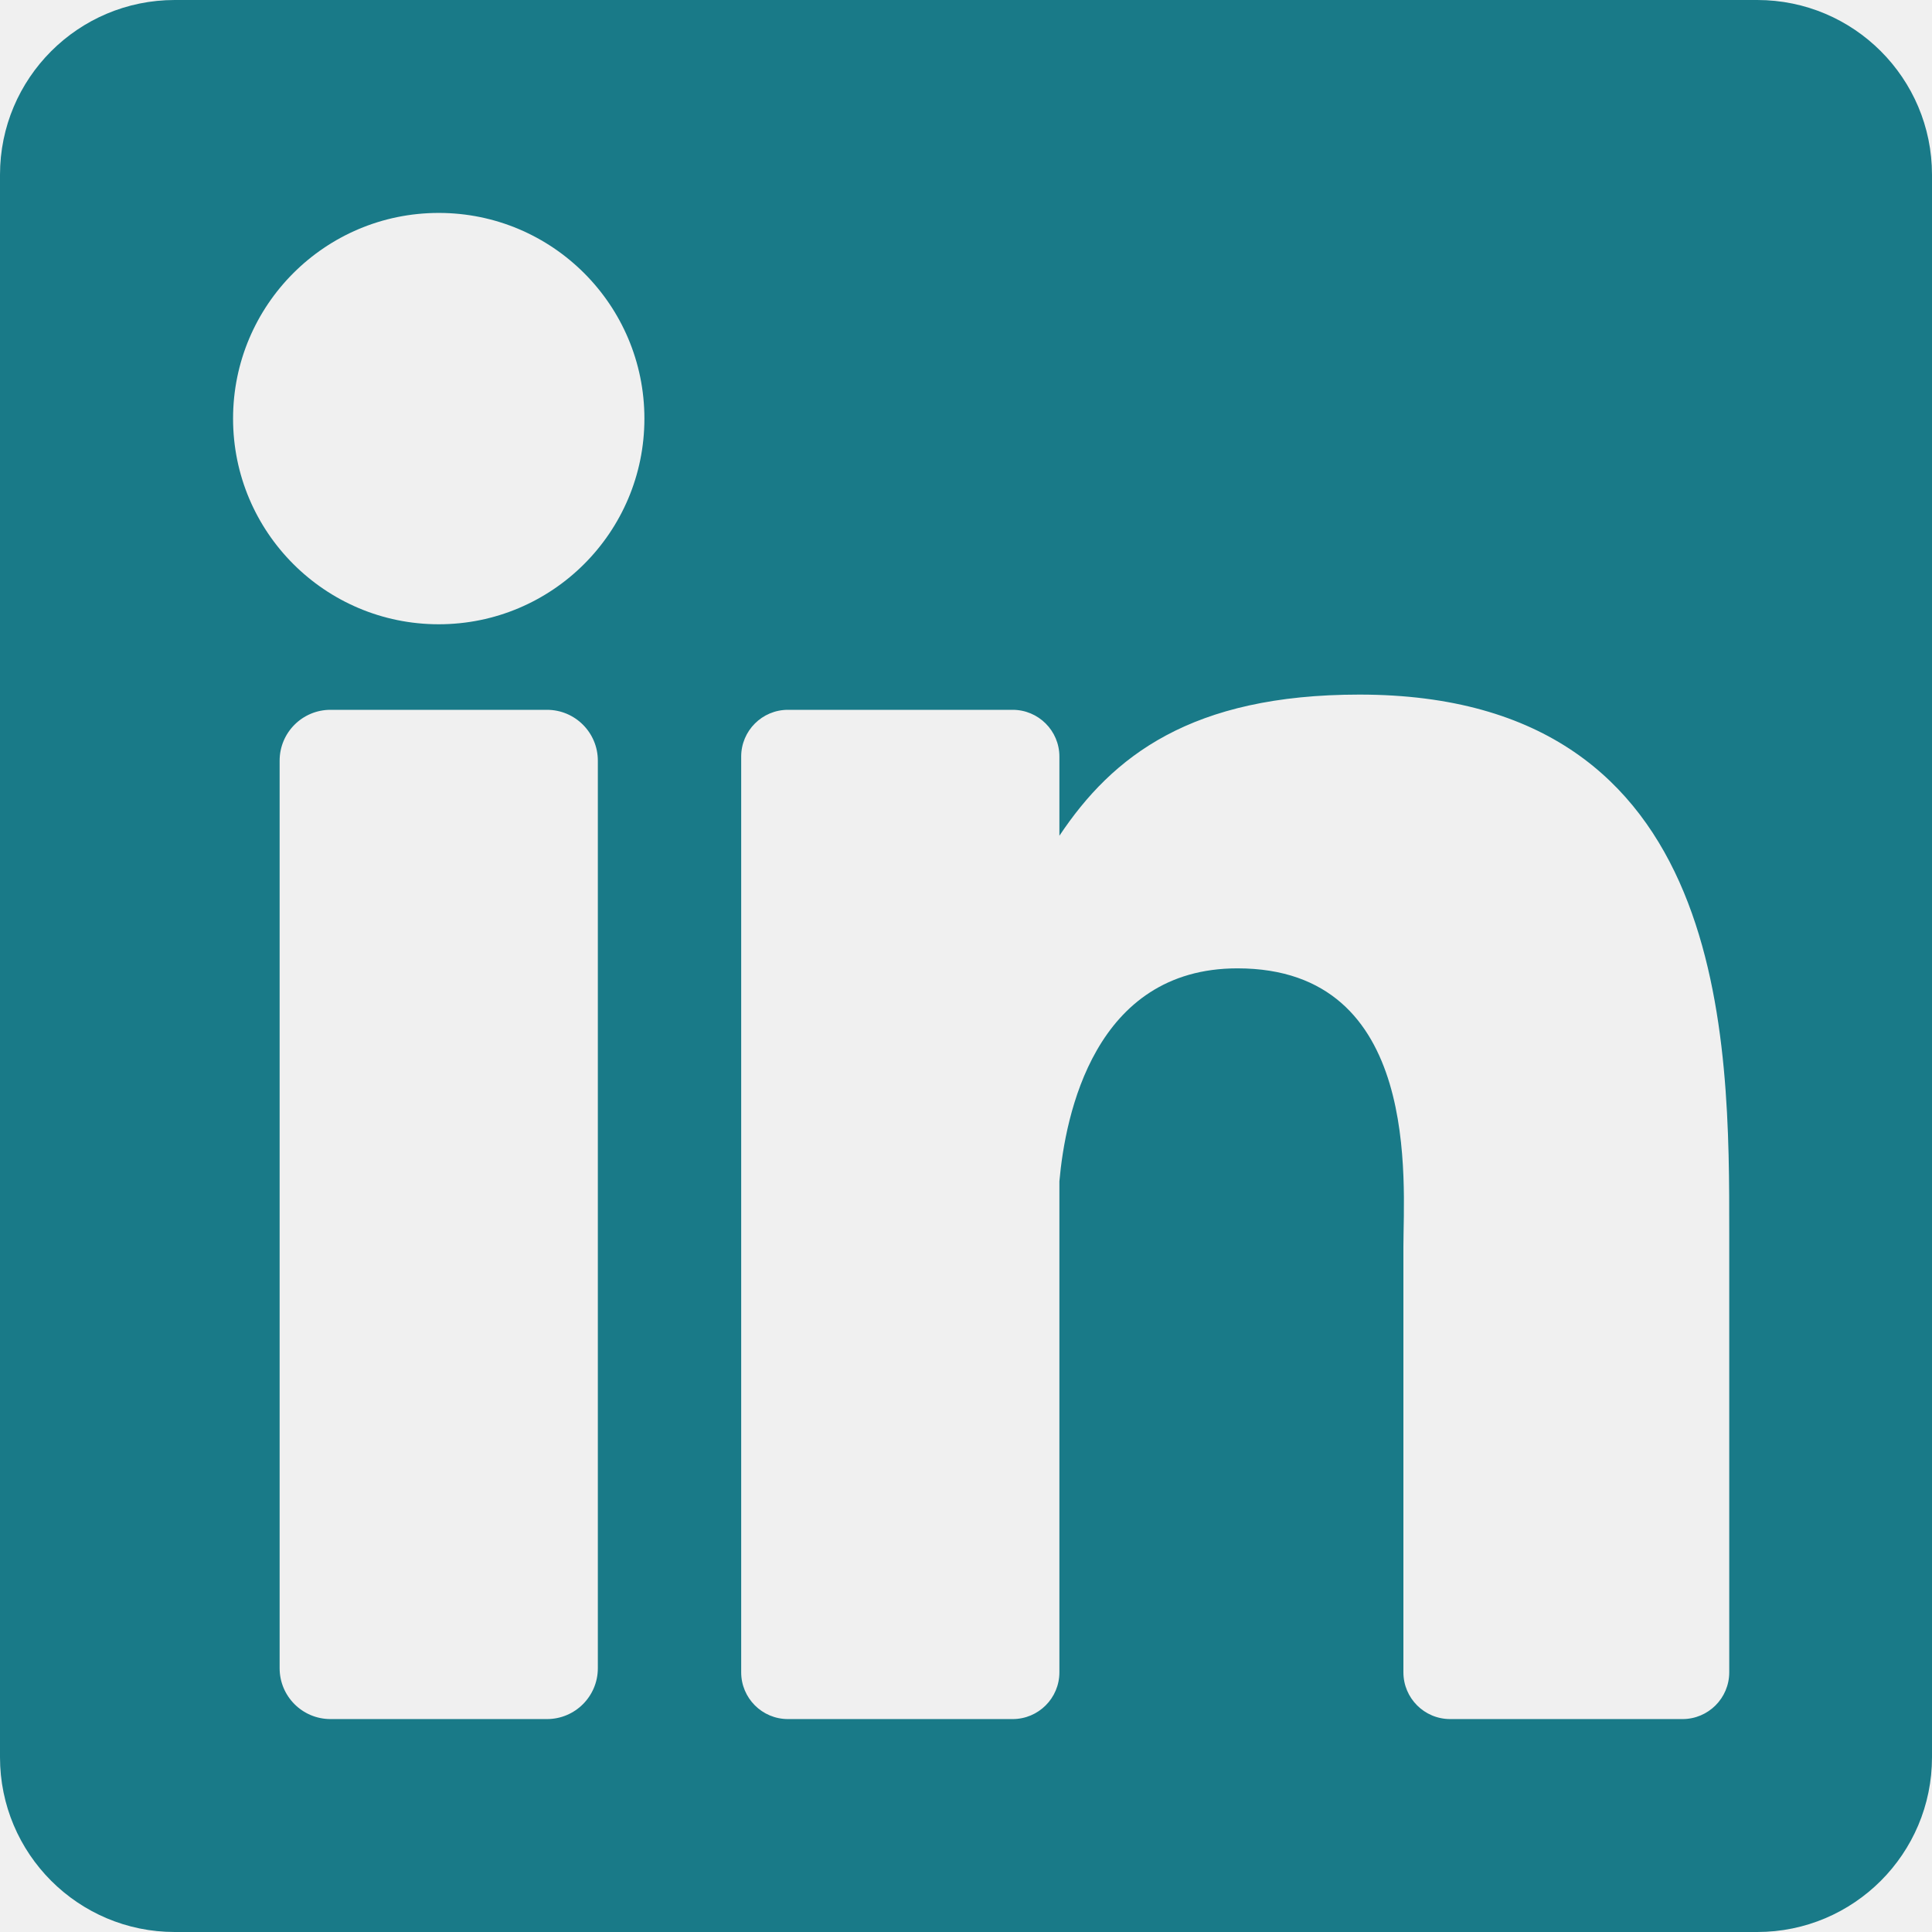
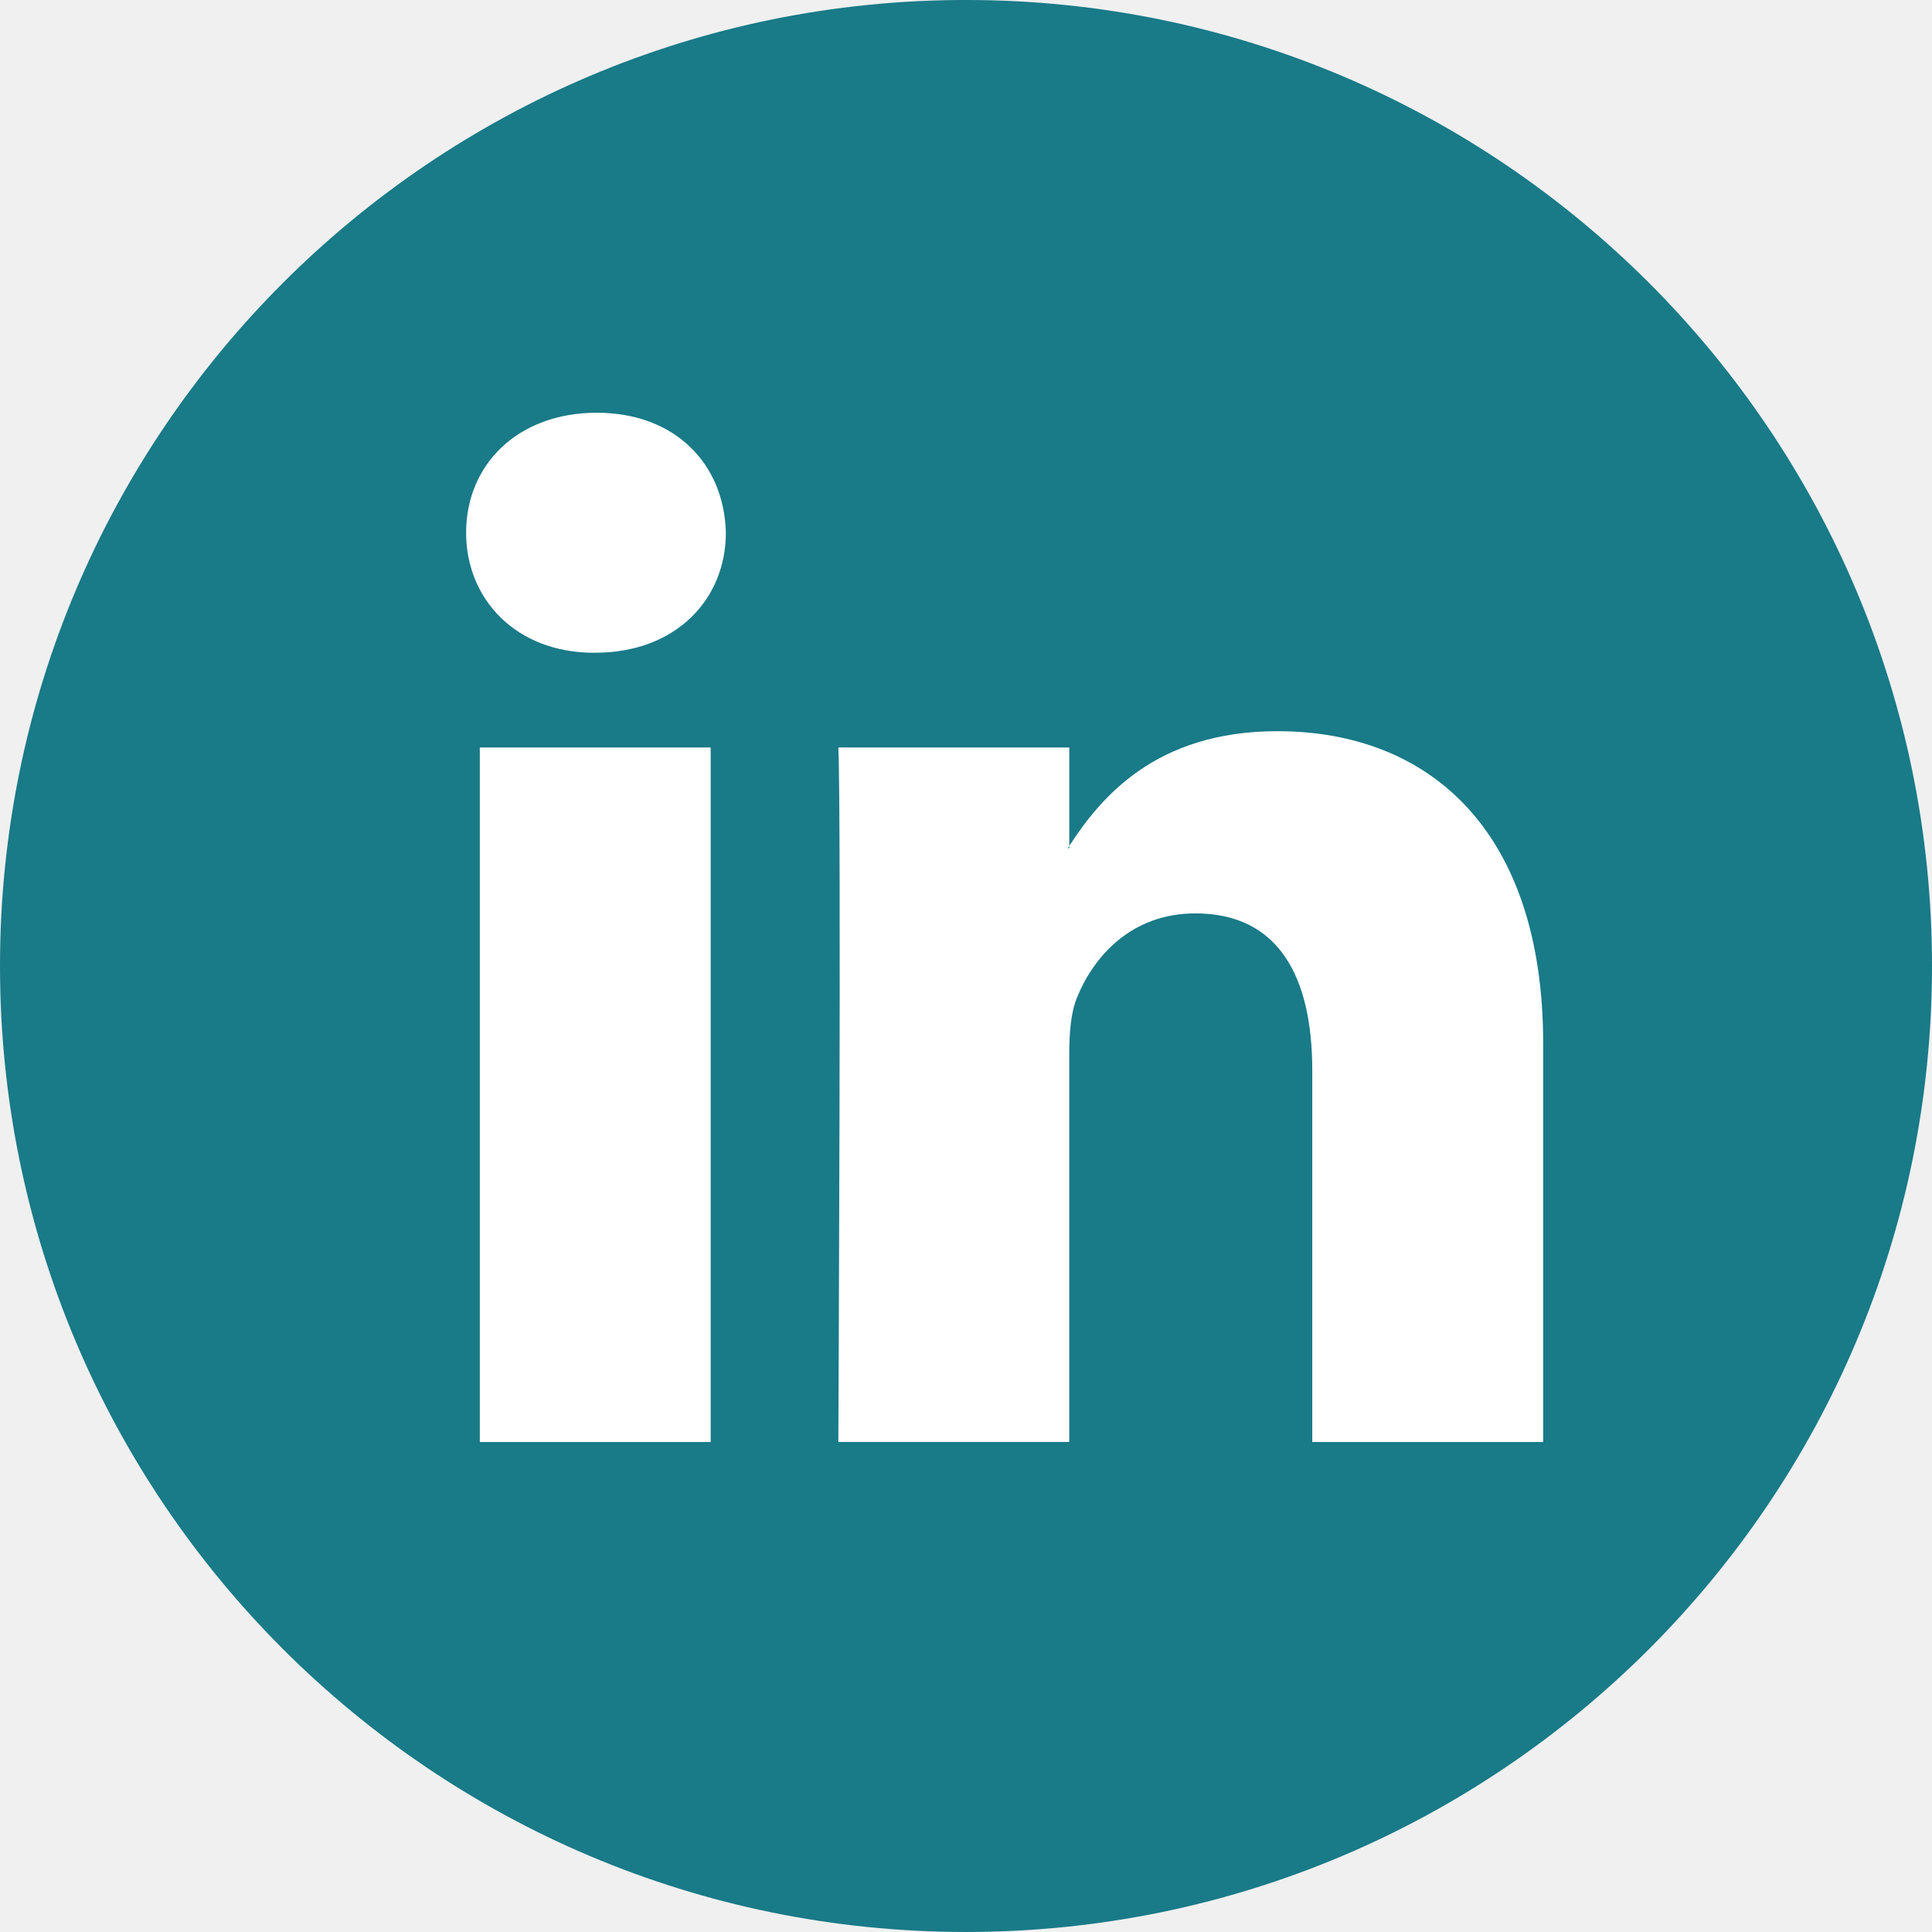
- <svg xmlns="http://www.w3.org/2000/svg" version="1.1" id="Layer_1" x="0px" y="0px" viewBox="0 0 382 382" style="enable-background:new 0 0 382 382;" xml:space="preserve">
-   <path style="fill:#197a88;" d="M347.445,0H34.555C15.471,0,0,15.471,0,34.555v312.889C0,366.529,15.471,382,34.555,382h312.889  C366.529,382,382,366.529,382,347.444V34.555C382,15.471,366.529,0,347.445,0z M118.207,329.844c0,5.554-4.502,10.056-10.056,10.056  H65.345c-5.554,0-10.056-4.502-10.056-10.056V150.403c0-5.554,4.502-10.056,10.056-10.056h42.806  c5.554,0,10.056,4.502,10.056,10.056V329.844z M86.748,123.432c-22.459,0-40.666-18.207-40.666-40.666S64.289,42.1,86.748,42.1  s40.666,18.207,40.666,40.666S109.208,123.432,86.748,123.432z M341.91,330.654c0,5.106-4.14,9.246-9.246,9.246H286.73  c-5.106,0-9.246-4.14-9.246-9.246v-84.168c0-12.556,3.683-55.021-32.813-55.021c-28.309,0-34.051,29.066-35.204,42.11v97.079  c0,5.106-4.139,9.246-9.246,9.246h-44.426c-5.106,0-9.246-4.14-9.246-9.246V149.593c0-5.106,4.14-9.246,9.246-9.246h44.426  c5.106,0,9.246,4.14,9.246,9.246v15.655c10.497-15.753,26.097-27.912,59.312-27.912c73.552,0,73.131,68.716,73.131,106.472  L341.91,330.654L341.91,330.654z" />
+ <svg xmlns="http://www.w3.org/2000/svg" version="1.1" id="Capa_1" x="0px" y="0px" viewBox="0 0 112.196 112.196" style="enable-background:new 0 0 112.196 112.196;" xml:space="preserve">
+   <g>
+     <circle style="fill:#197a88;" cx="56.098" cy="56.097" r="56.098" />
+     <g>
+       <path style="fill:#FFFFFF; fill-opacity:1" d="M89.616,60.611v23.128H76.207V62.161c0-5.418-1.936-9.118-6.791-9.118    c-3.705,0-5.906,2.491-6.878,4.903c-0.353,0.862-0.444,2.059-0.444,3.268v22.524H48.684c0,0,0.18-36.546,0-40.329h13.411v5.715    c-0.027,0.045-0.065,0.089-0.089,0.132h0.089v-0.132c1.782-2.742,4.96-6.662,12.085-6.662    C83.002,42.462,89.616,48.226,89.616,60.611L89.616,60.611z M34.656,23.969c-4.587,0-7.588,3.011-7.588,6.967    c0,3.872,2.914,6.97,7.412,6.97h0.087c4.677,0,7.585-3.098,7.585-6.97C42.063,26.98,39.244,23.969,34.656,23.969L34.656,23.969z     M27.865,83.739H41.27V43.409H27.865V83.739z" />
+     </g>
+   </g>
  <g>
</g>
  <g>
</g>
  <g>
</g>
  <g>
</g>
  <g>
</g>
  <g>
</g>
  <g>
</g>
  <g>
</g>
  <g>
</g>
  <g>
</g>
  <g>
</g>
  <g>
</g>
  <g>
</g>
  <g>
</g>
  <g>
</g>
</svg>
